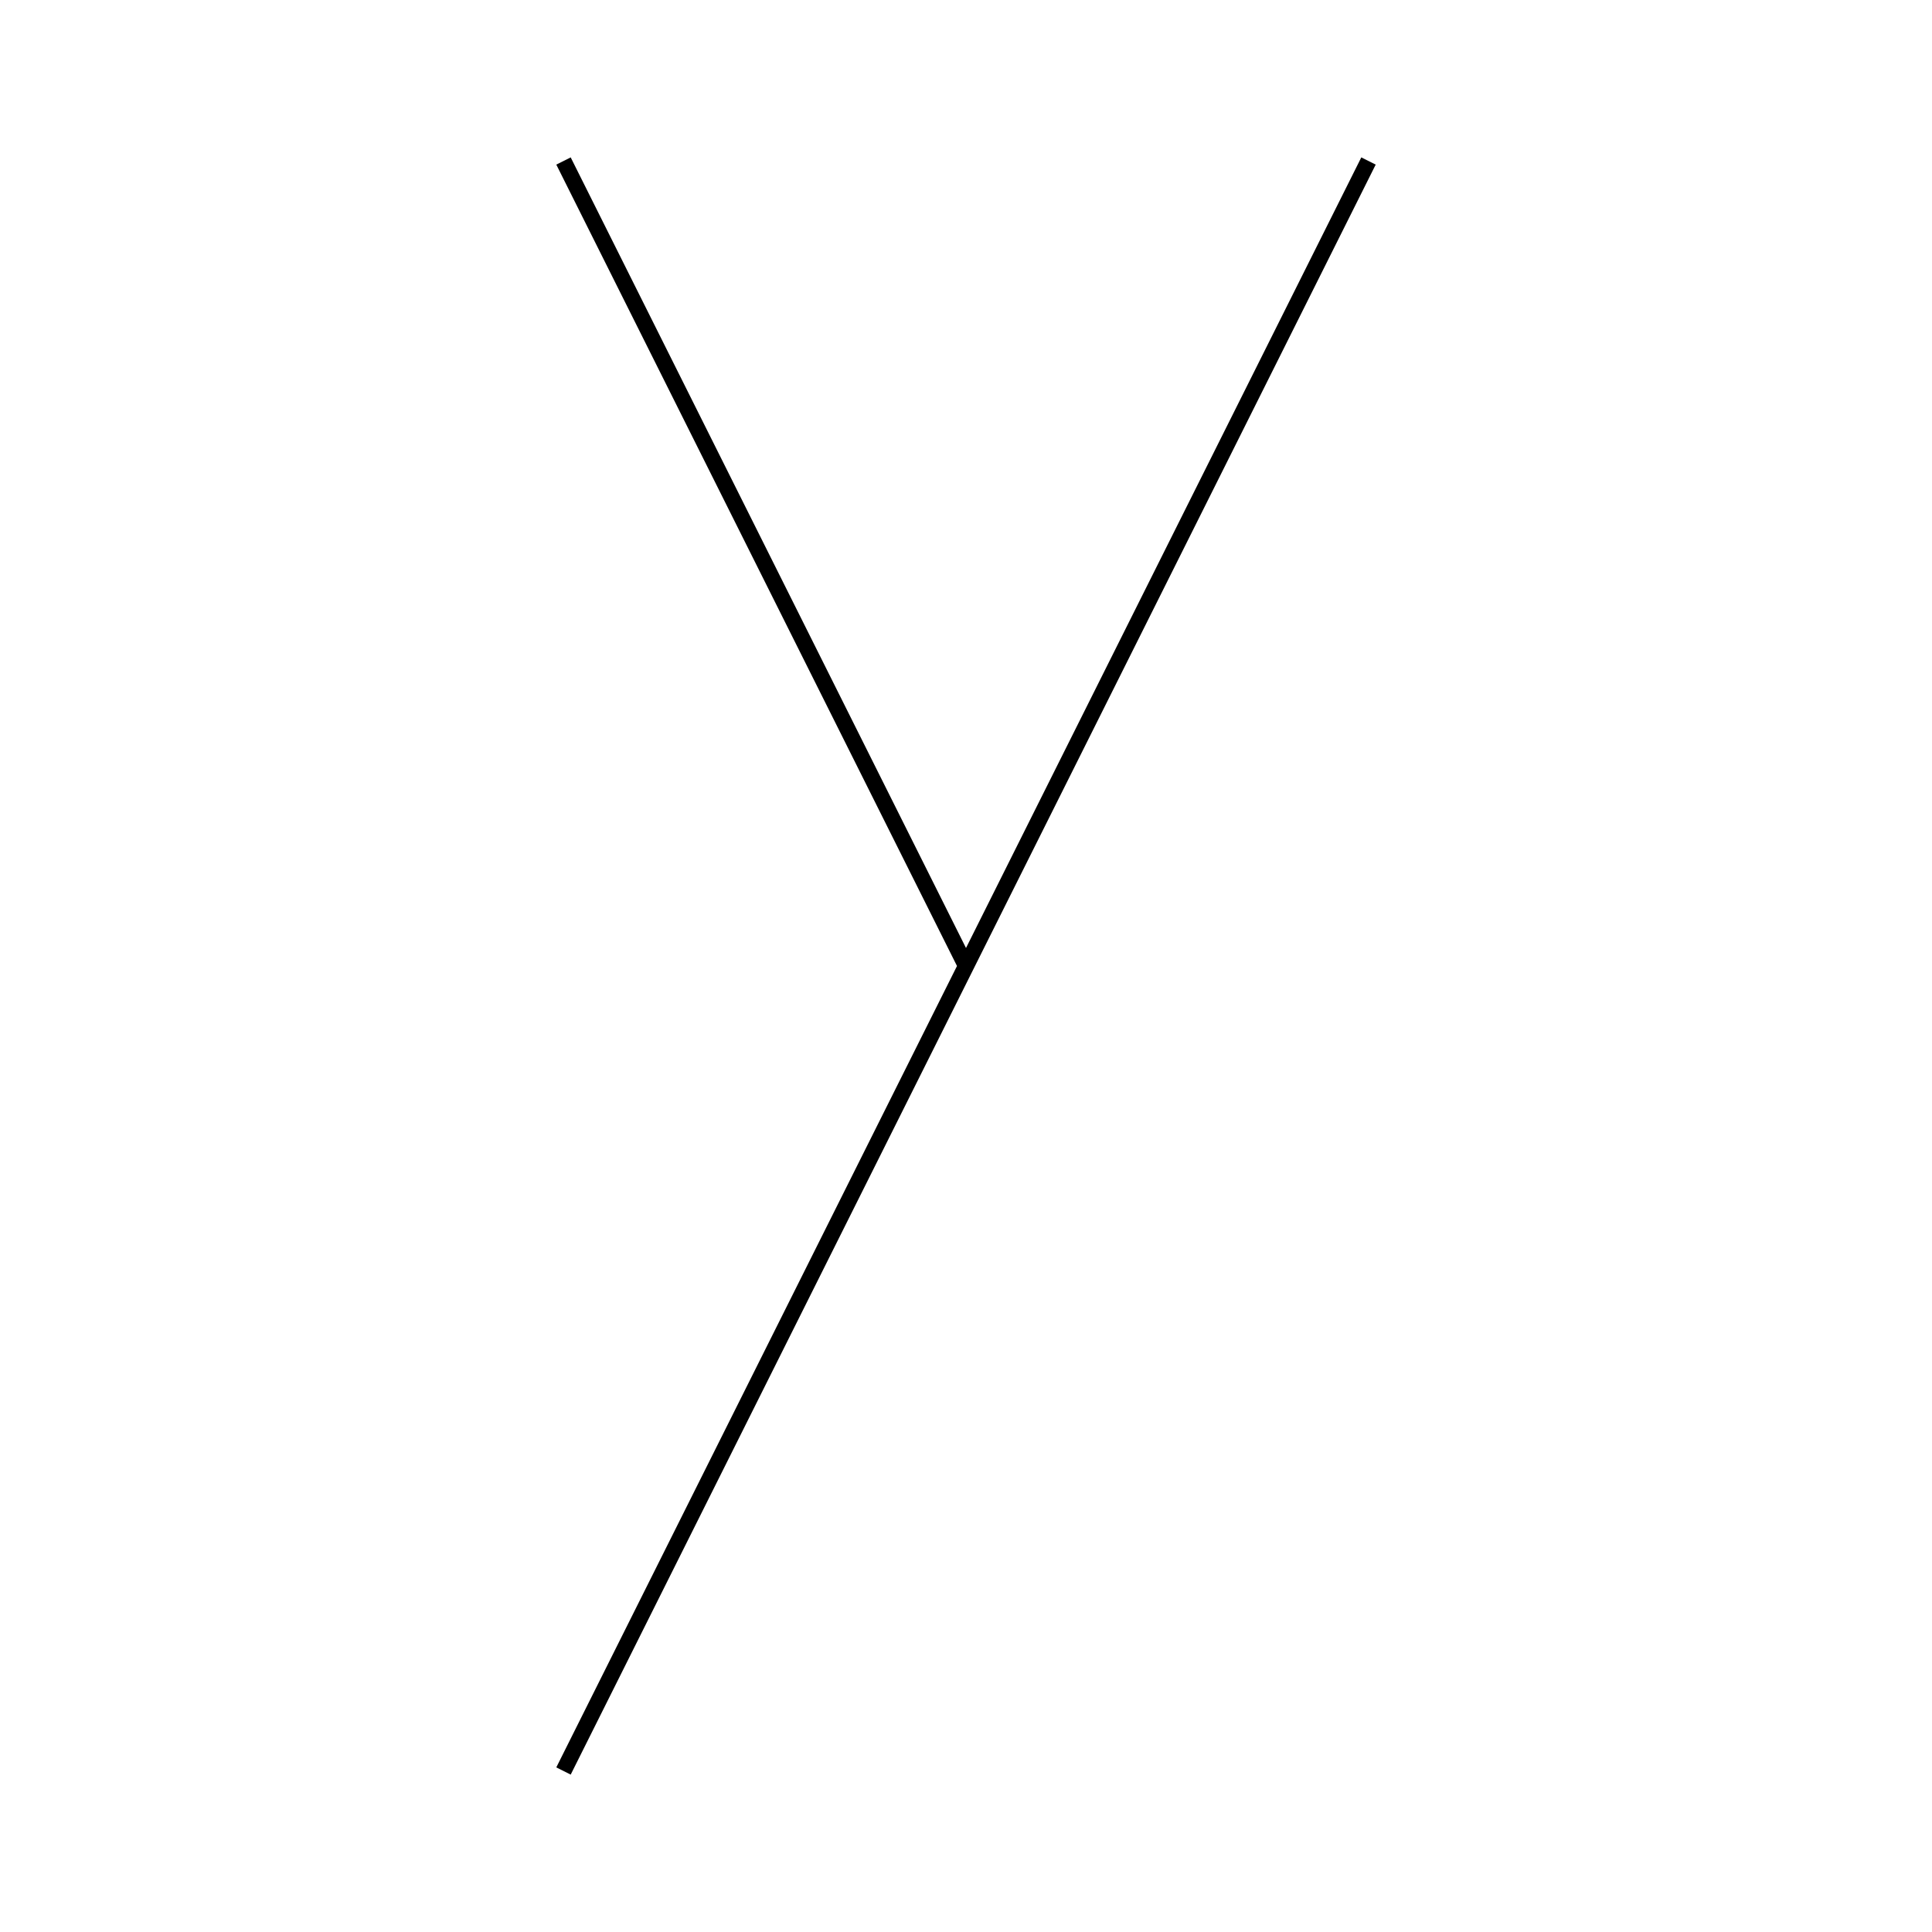
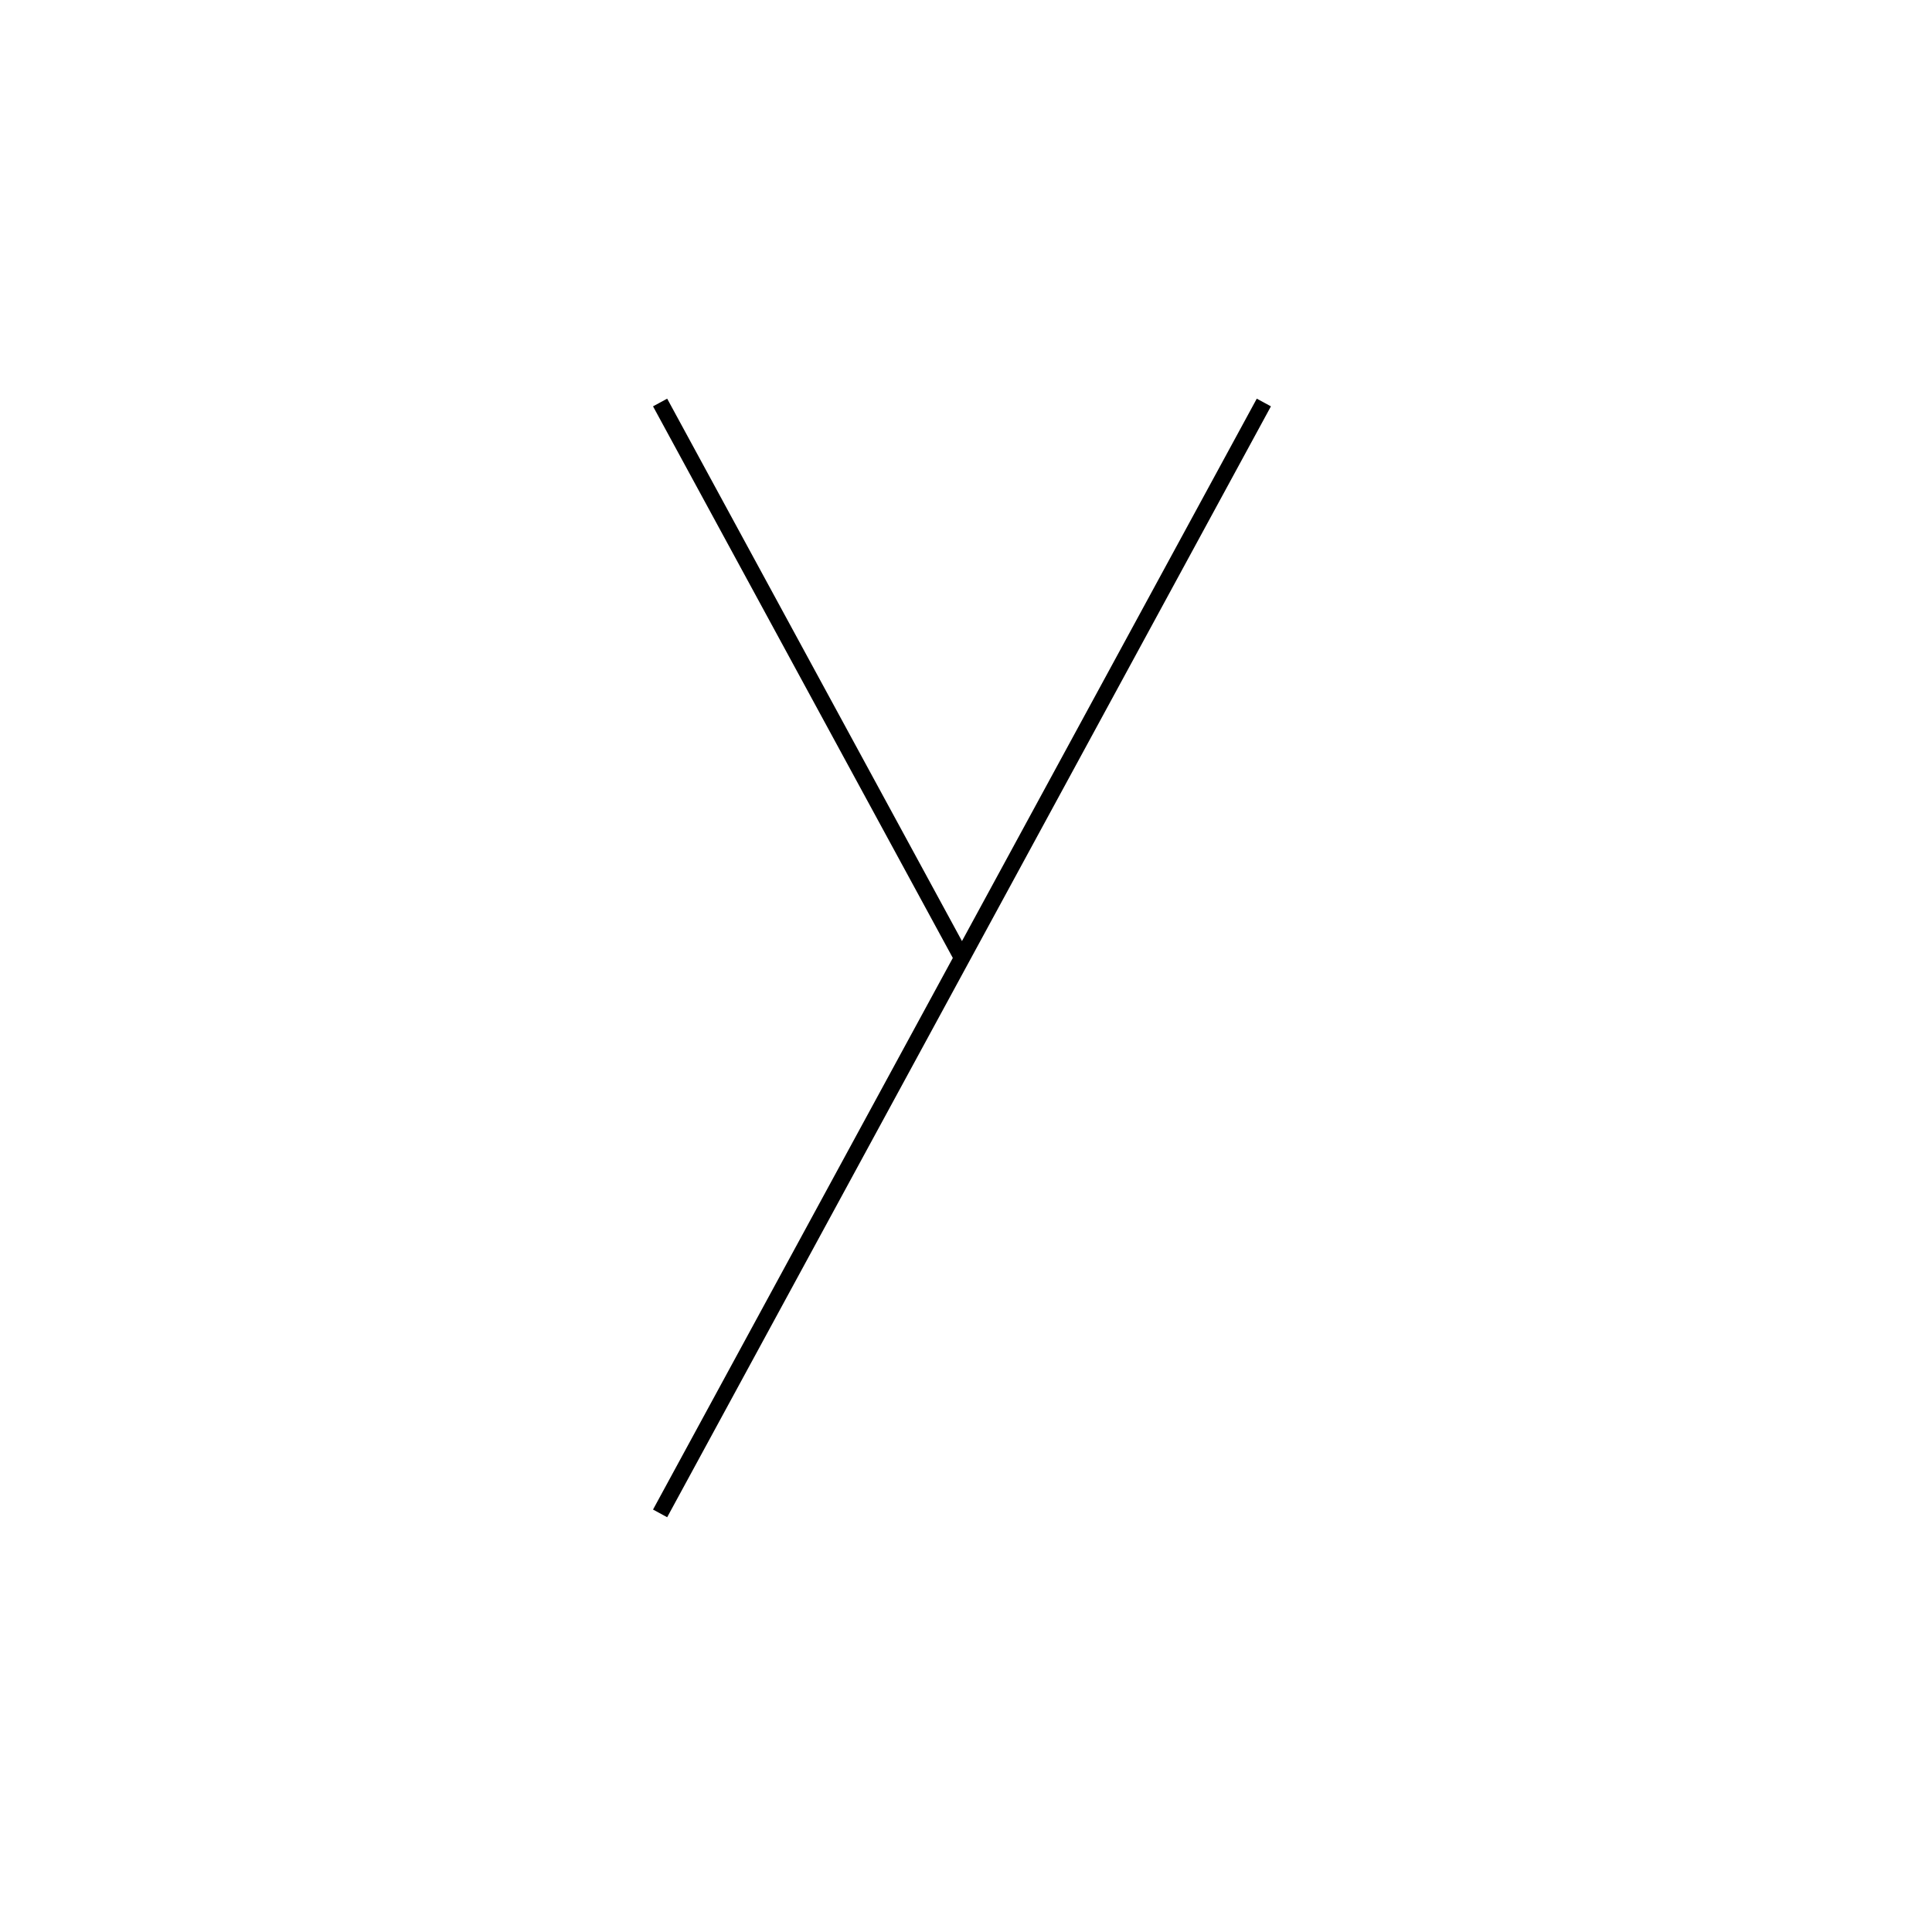
<svg xmlns="http://www.w3.org/2000/svg" width="120" height="120" viewBox="0 0 120 120" fill="none">
  <rect width="120" height="120" fill="white" />
-   <path d="M85 10L60 60M35 110L60 60M60 60L35 10" stroke="black" />
+   <path d="M41 94L59.75 59.5M78.5 25L59.75 59.5M59.75 59.5L41 25" stroke="black" />
</svg>
